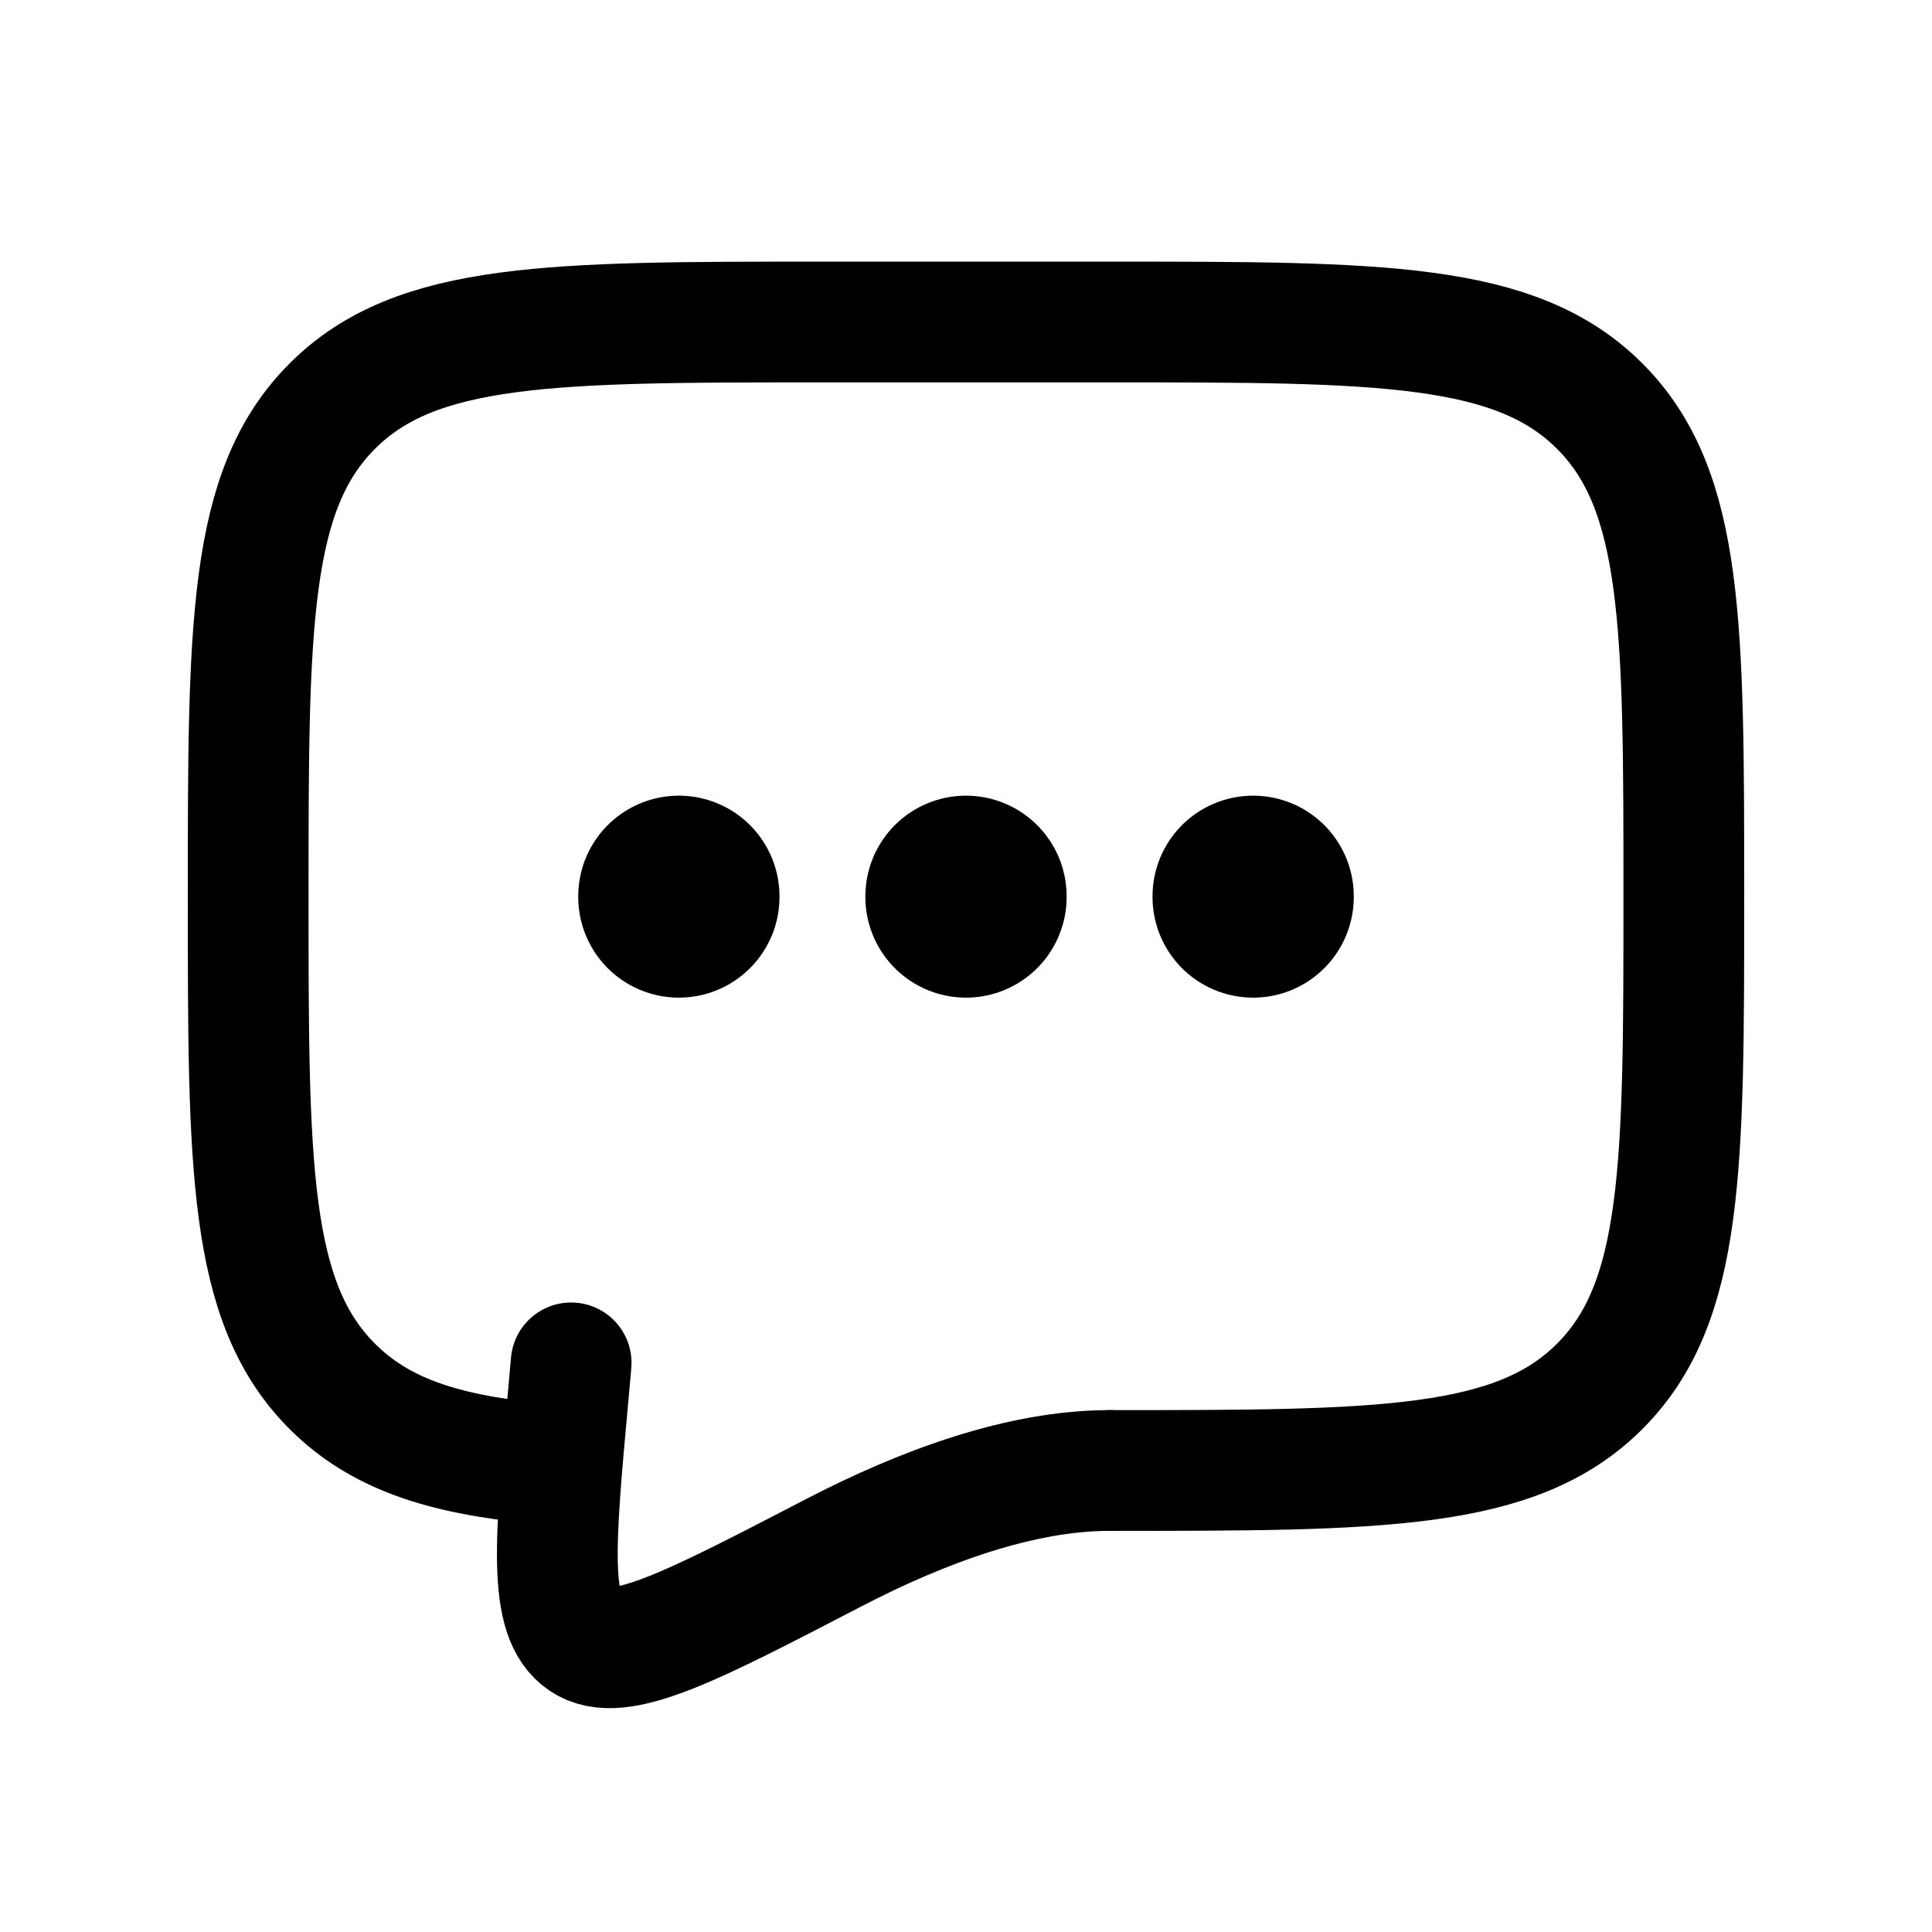
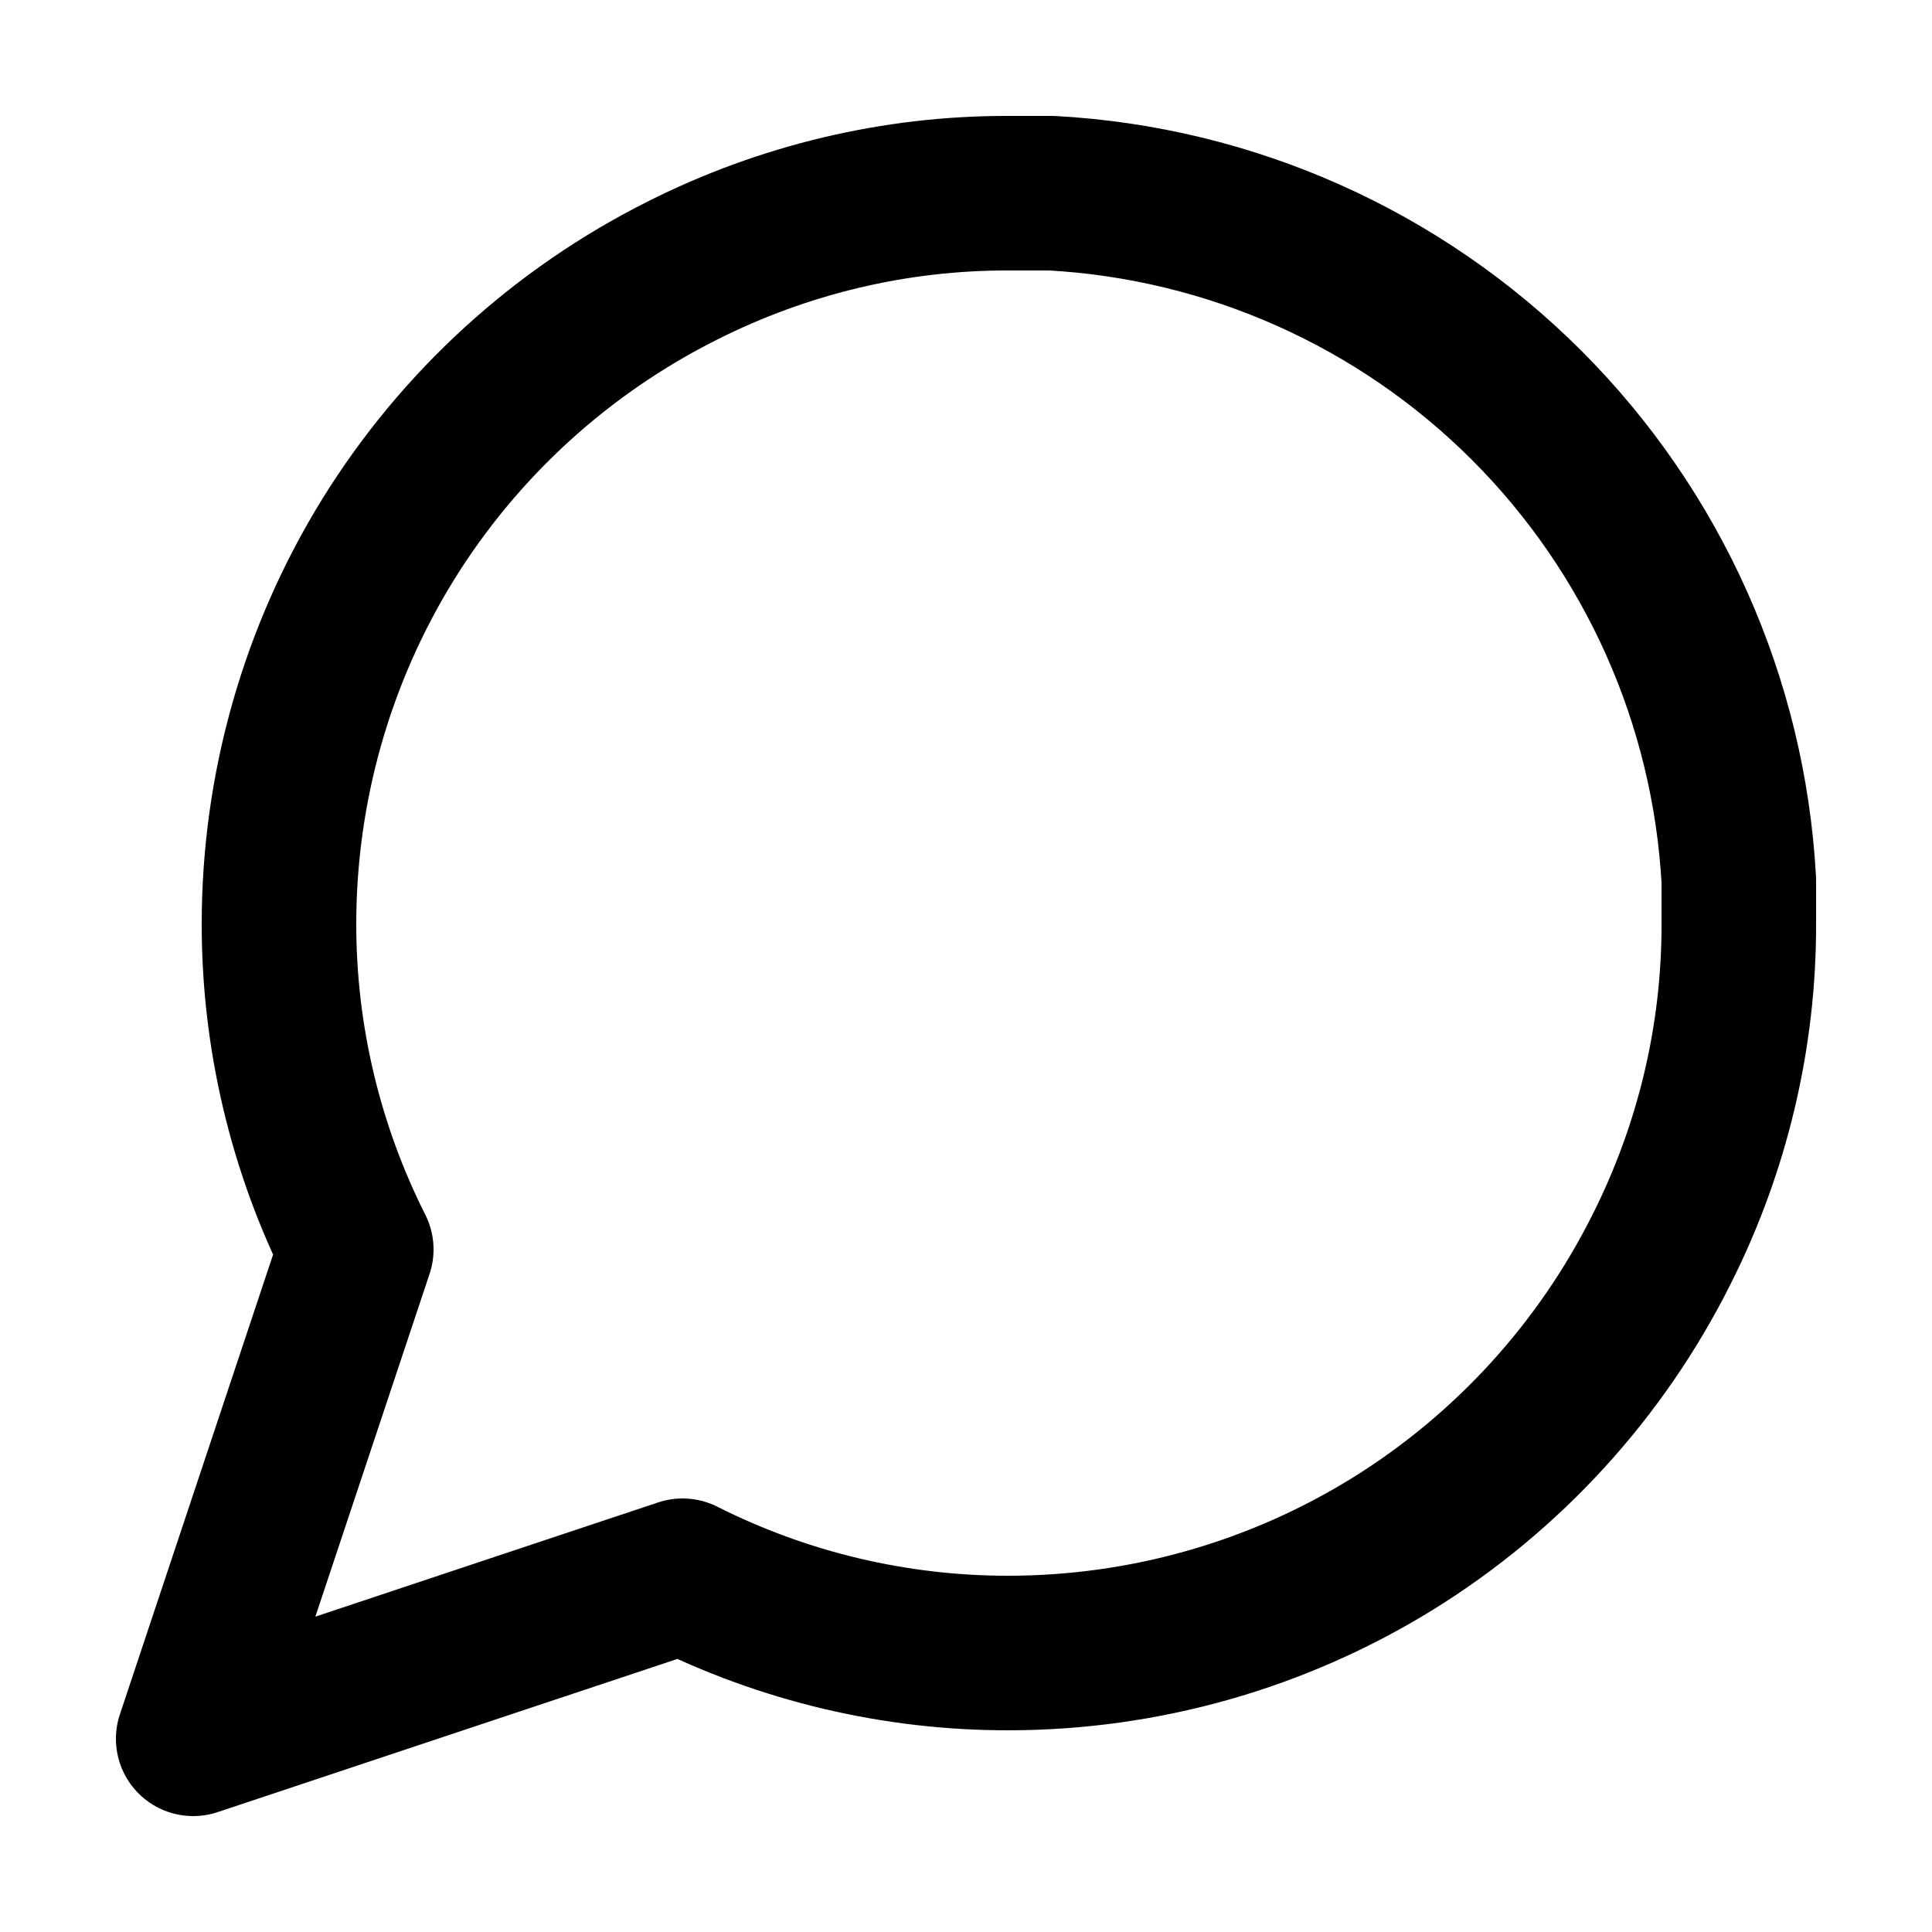
- <svg xmlns="http://www.w3.org/2000/svg" width="24" height="24" viewBox="0 0 24 24" fill="none">
-   <path d="M13.783 18.267C17.146 18.267 18.828 18.267 19.872 17.222C20.917 16.178 20.917 14.496 20.917 11.134C20.917 7.771 20.917 6.089 19.872 5.045C18.828 4 17.146 4 13.783 4H10.217C6.854 4 5.172 4 4.128 5.045C3.083 6.089 3.083 7.771 3.083 11.134C3.083 14.496 3.083 16.178 4.128 17.222C4.71 17.805 5.491 18.063 6.65 18.176" stroke="currentColor" stroke-width="1.5" stroke-linecap="round" stroke-linejoin="round" />
-   <path d="M12 11.134V11.143M8.433 11.134V11.143M15.567 11.134V11.143" stroke="currentColor" stroke-width="2.5" stroke-linecap="round" />
-   <path d="M13.783 18.267C12.681 18.267 11.467 18.713 10.358 19.288C8.577 20.213 7.686 20.676 7.247 20.381C6.808 20.087 6.891 19.172 7.058 17.345L7.095 16.93" stroke="currentColor" stroke-width="1.5" stroke-linecap="round" />
+ <svg xmlns="http://www.w3.org/2000/svg" width="10" height="10" viewBox="0 0 10 10" fill="none">
+   <path d="M9 4.778C9.002 5.364 8.864 5.943 8.6 6.467C8.286 7.094 7.804 7.622 7.208 7.991C6.611 8.36 5.924 8.555 5.222 8.556C4.636 8.557 4.057 8.42 3.533 8.156L1 9L1.844 6.467C1.58 5.943 1.443 5.364 1.444 4.778C1.445 4.076 1.64 3.389 2.009 2.792C2.378 2.196 2.906 1.714 3.533 1.4C4.057 1.136 4.636 0.998 5.222 1H5.444C6.371 1.051 7.246 1.442 7.902 2.098C8.558 2.754 8.949 3.629 9 4.556V4.778Z" stroke="currentColor" stroke-width="0.8" stroke-linecap="round" stroke-linejoin="round" />
</svg>
